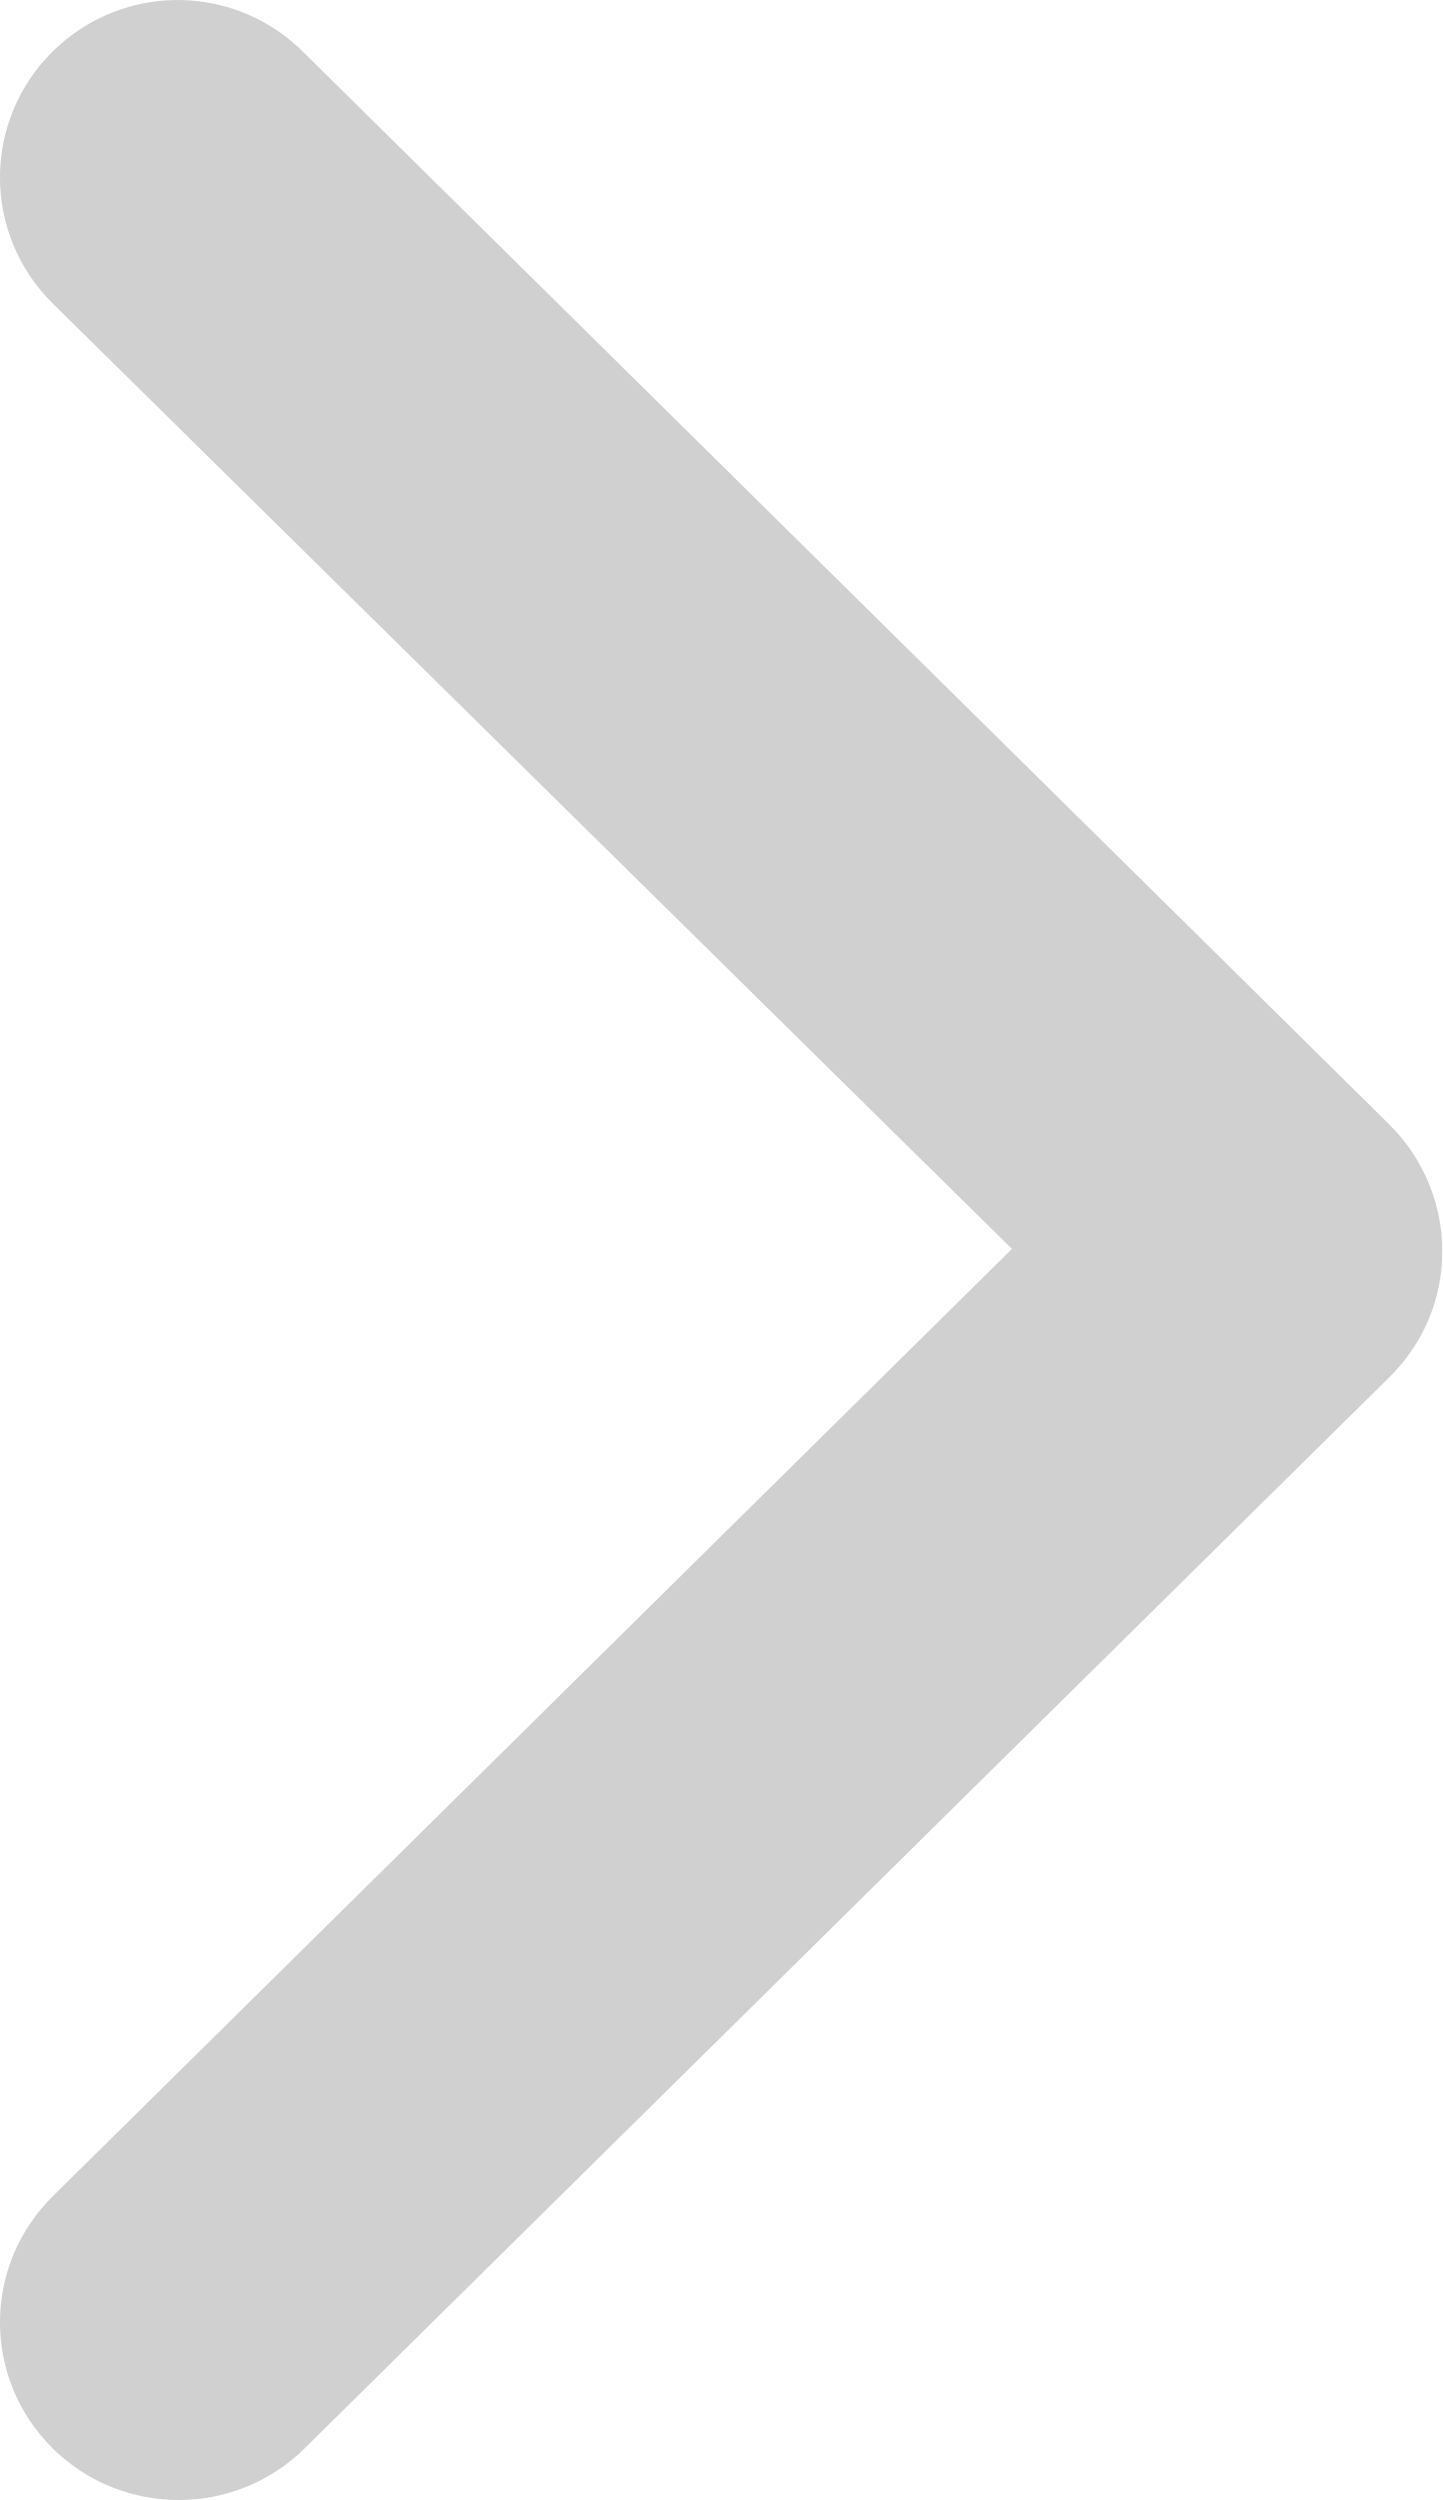
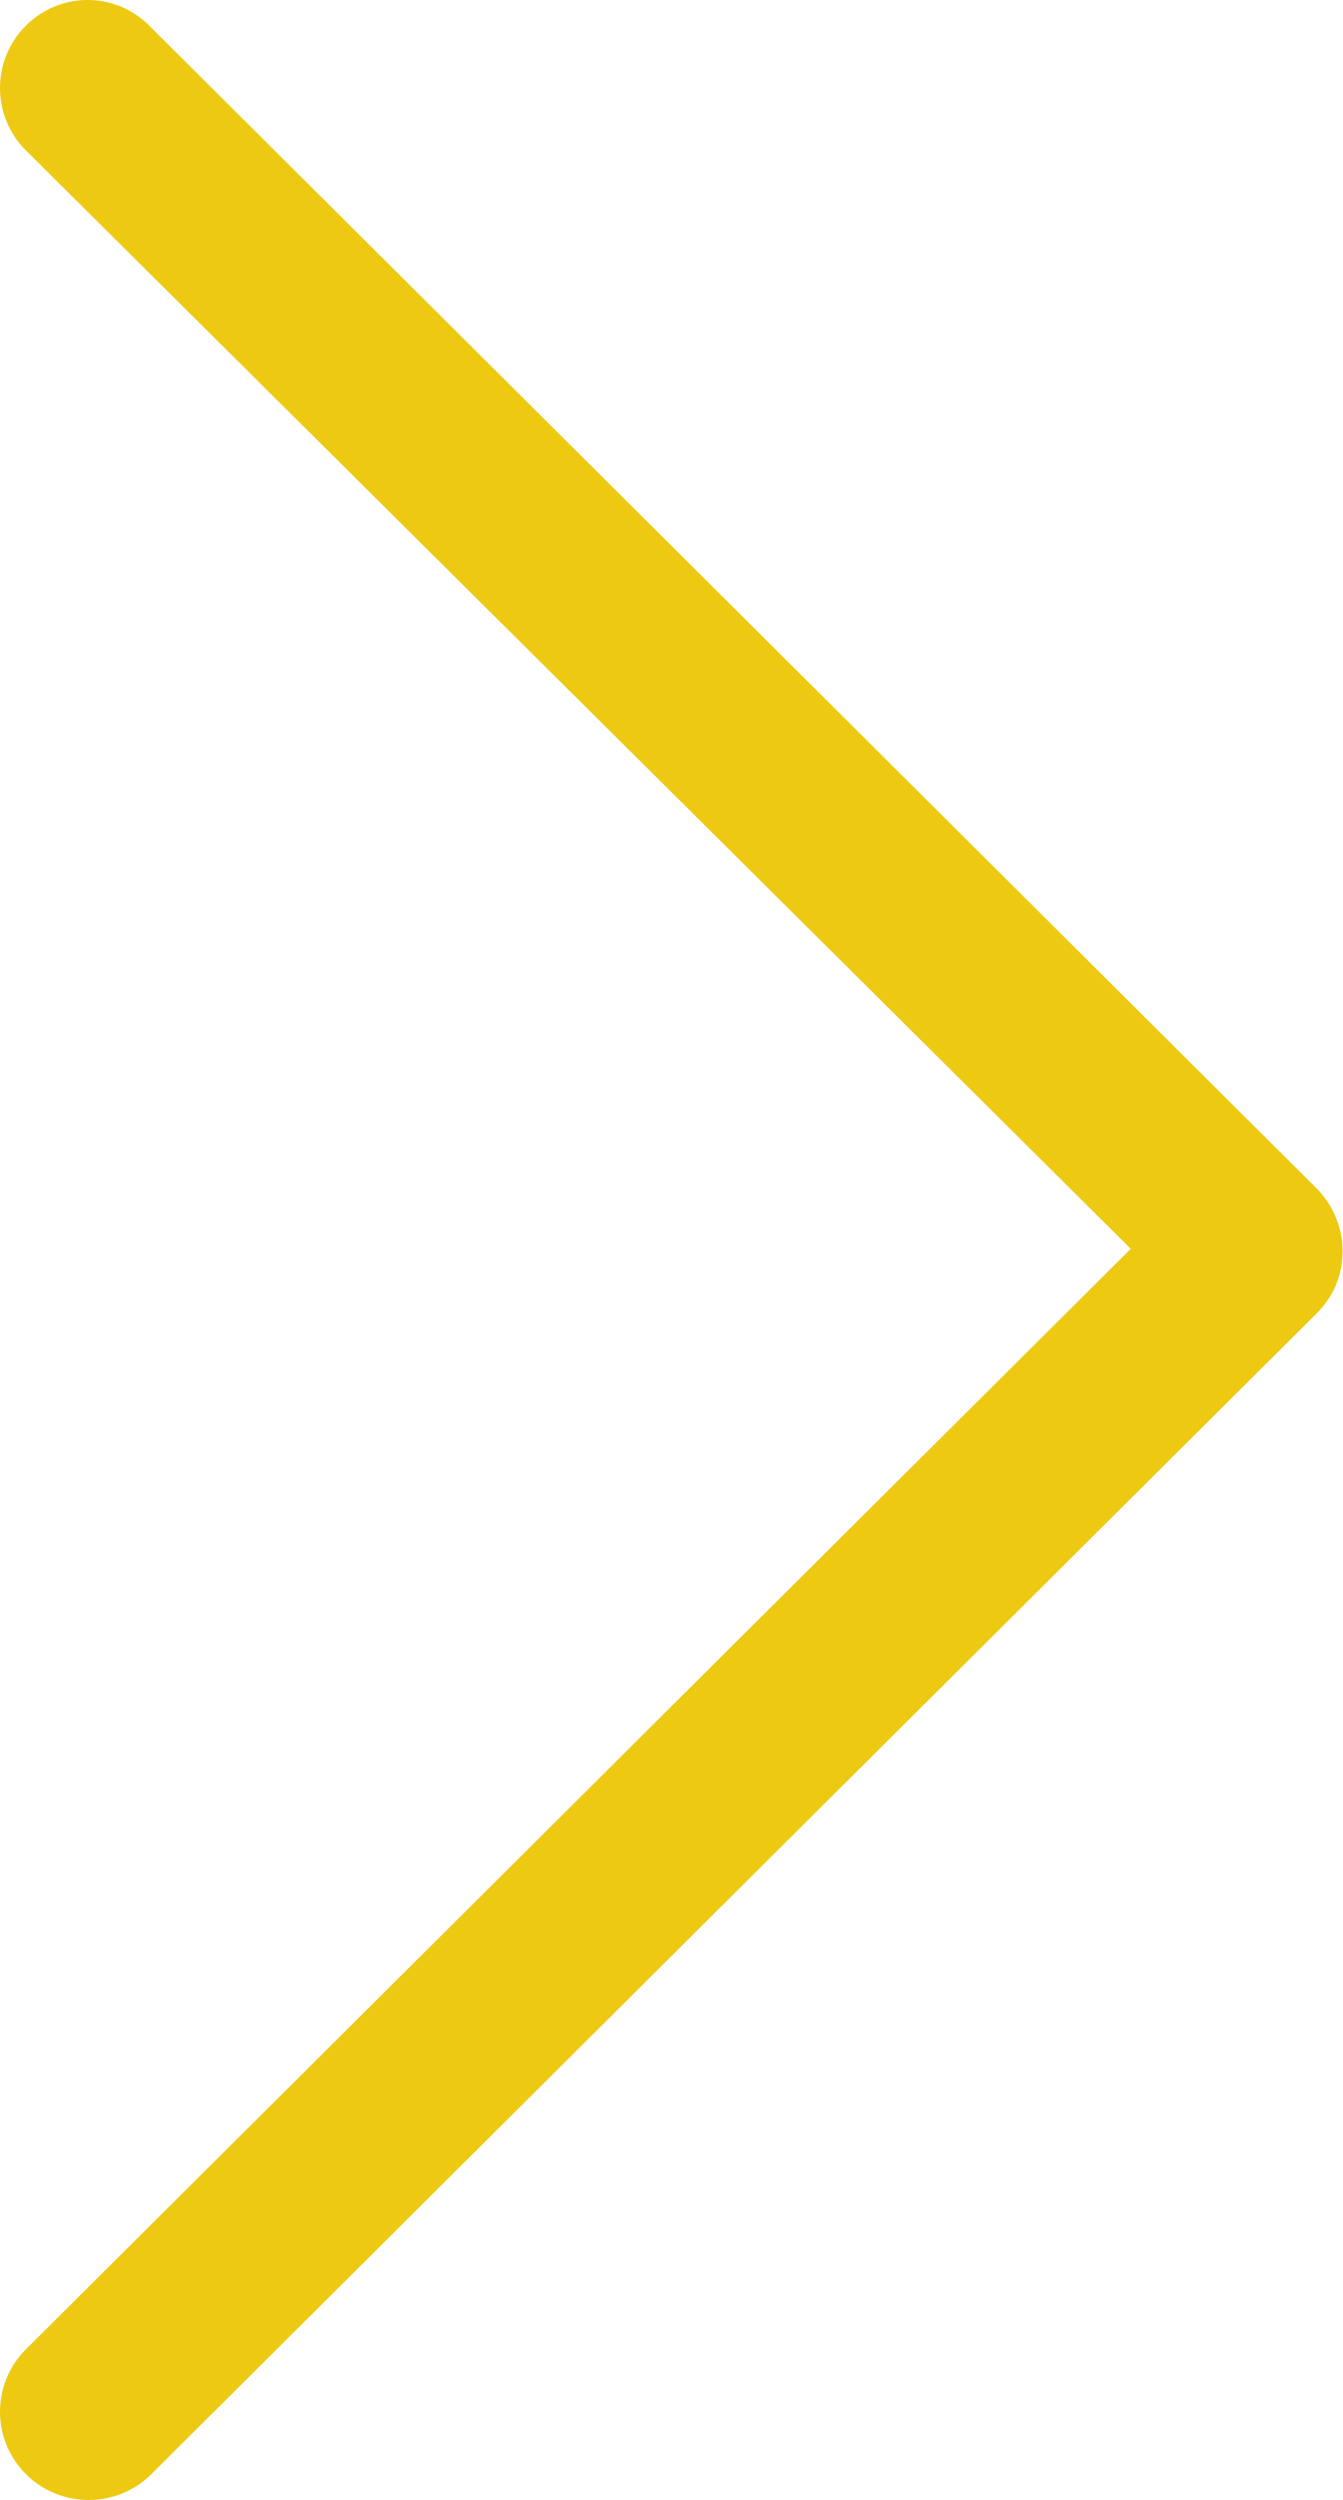
- <svg xmlns="http://www.w3.org/2000/svg" width="15" height="26" viewBox="0 0 15 26" fill="none">
-   <path d="M1.251 1.246C0.916 1.576 0.916 2.114 1.251 2.445L11.948 12.988L1.251 23.553C0.916 23.884 0.916 24.421 1.251 24.752C1.586 25.083 2.13 25.083 2.465 24.752L13.749 13.609C13.916 13.443 14 13.236 14 13.009C14 12.802 13.916 12.575 13.749 12.409L2.465 1.266C2.13 0.915 1.586 0.915 1.251 1.246Z" fill="#D0D0D0" stroke="#D0D0D0" stroke-width="2" />
+ <svg xmlns="http://www.w3.org/2000/svg" width="29" height="54" viewBox="0 0 29 54" fill="none">
+   <path d="M0.56 0.553C-0.187 1.297 -0.187 2.506 0.56 3.25L24.424 26.974L0.56 50.744C-0.187 51.488 -0.187 52.697 0.56 53.442C1.308 54.186 2.522 54.186 3.269 53.442L28.44 28.369C28.813 27.997 29 27.532 29 27.02C29 26.555 28.813 26.044 28.44 25.671L3.269 0.599C2.522 -0.192 1.308 -0.192 0.56 0.553Z" fill="#EEC912" />
</svg>
